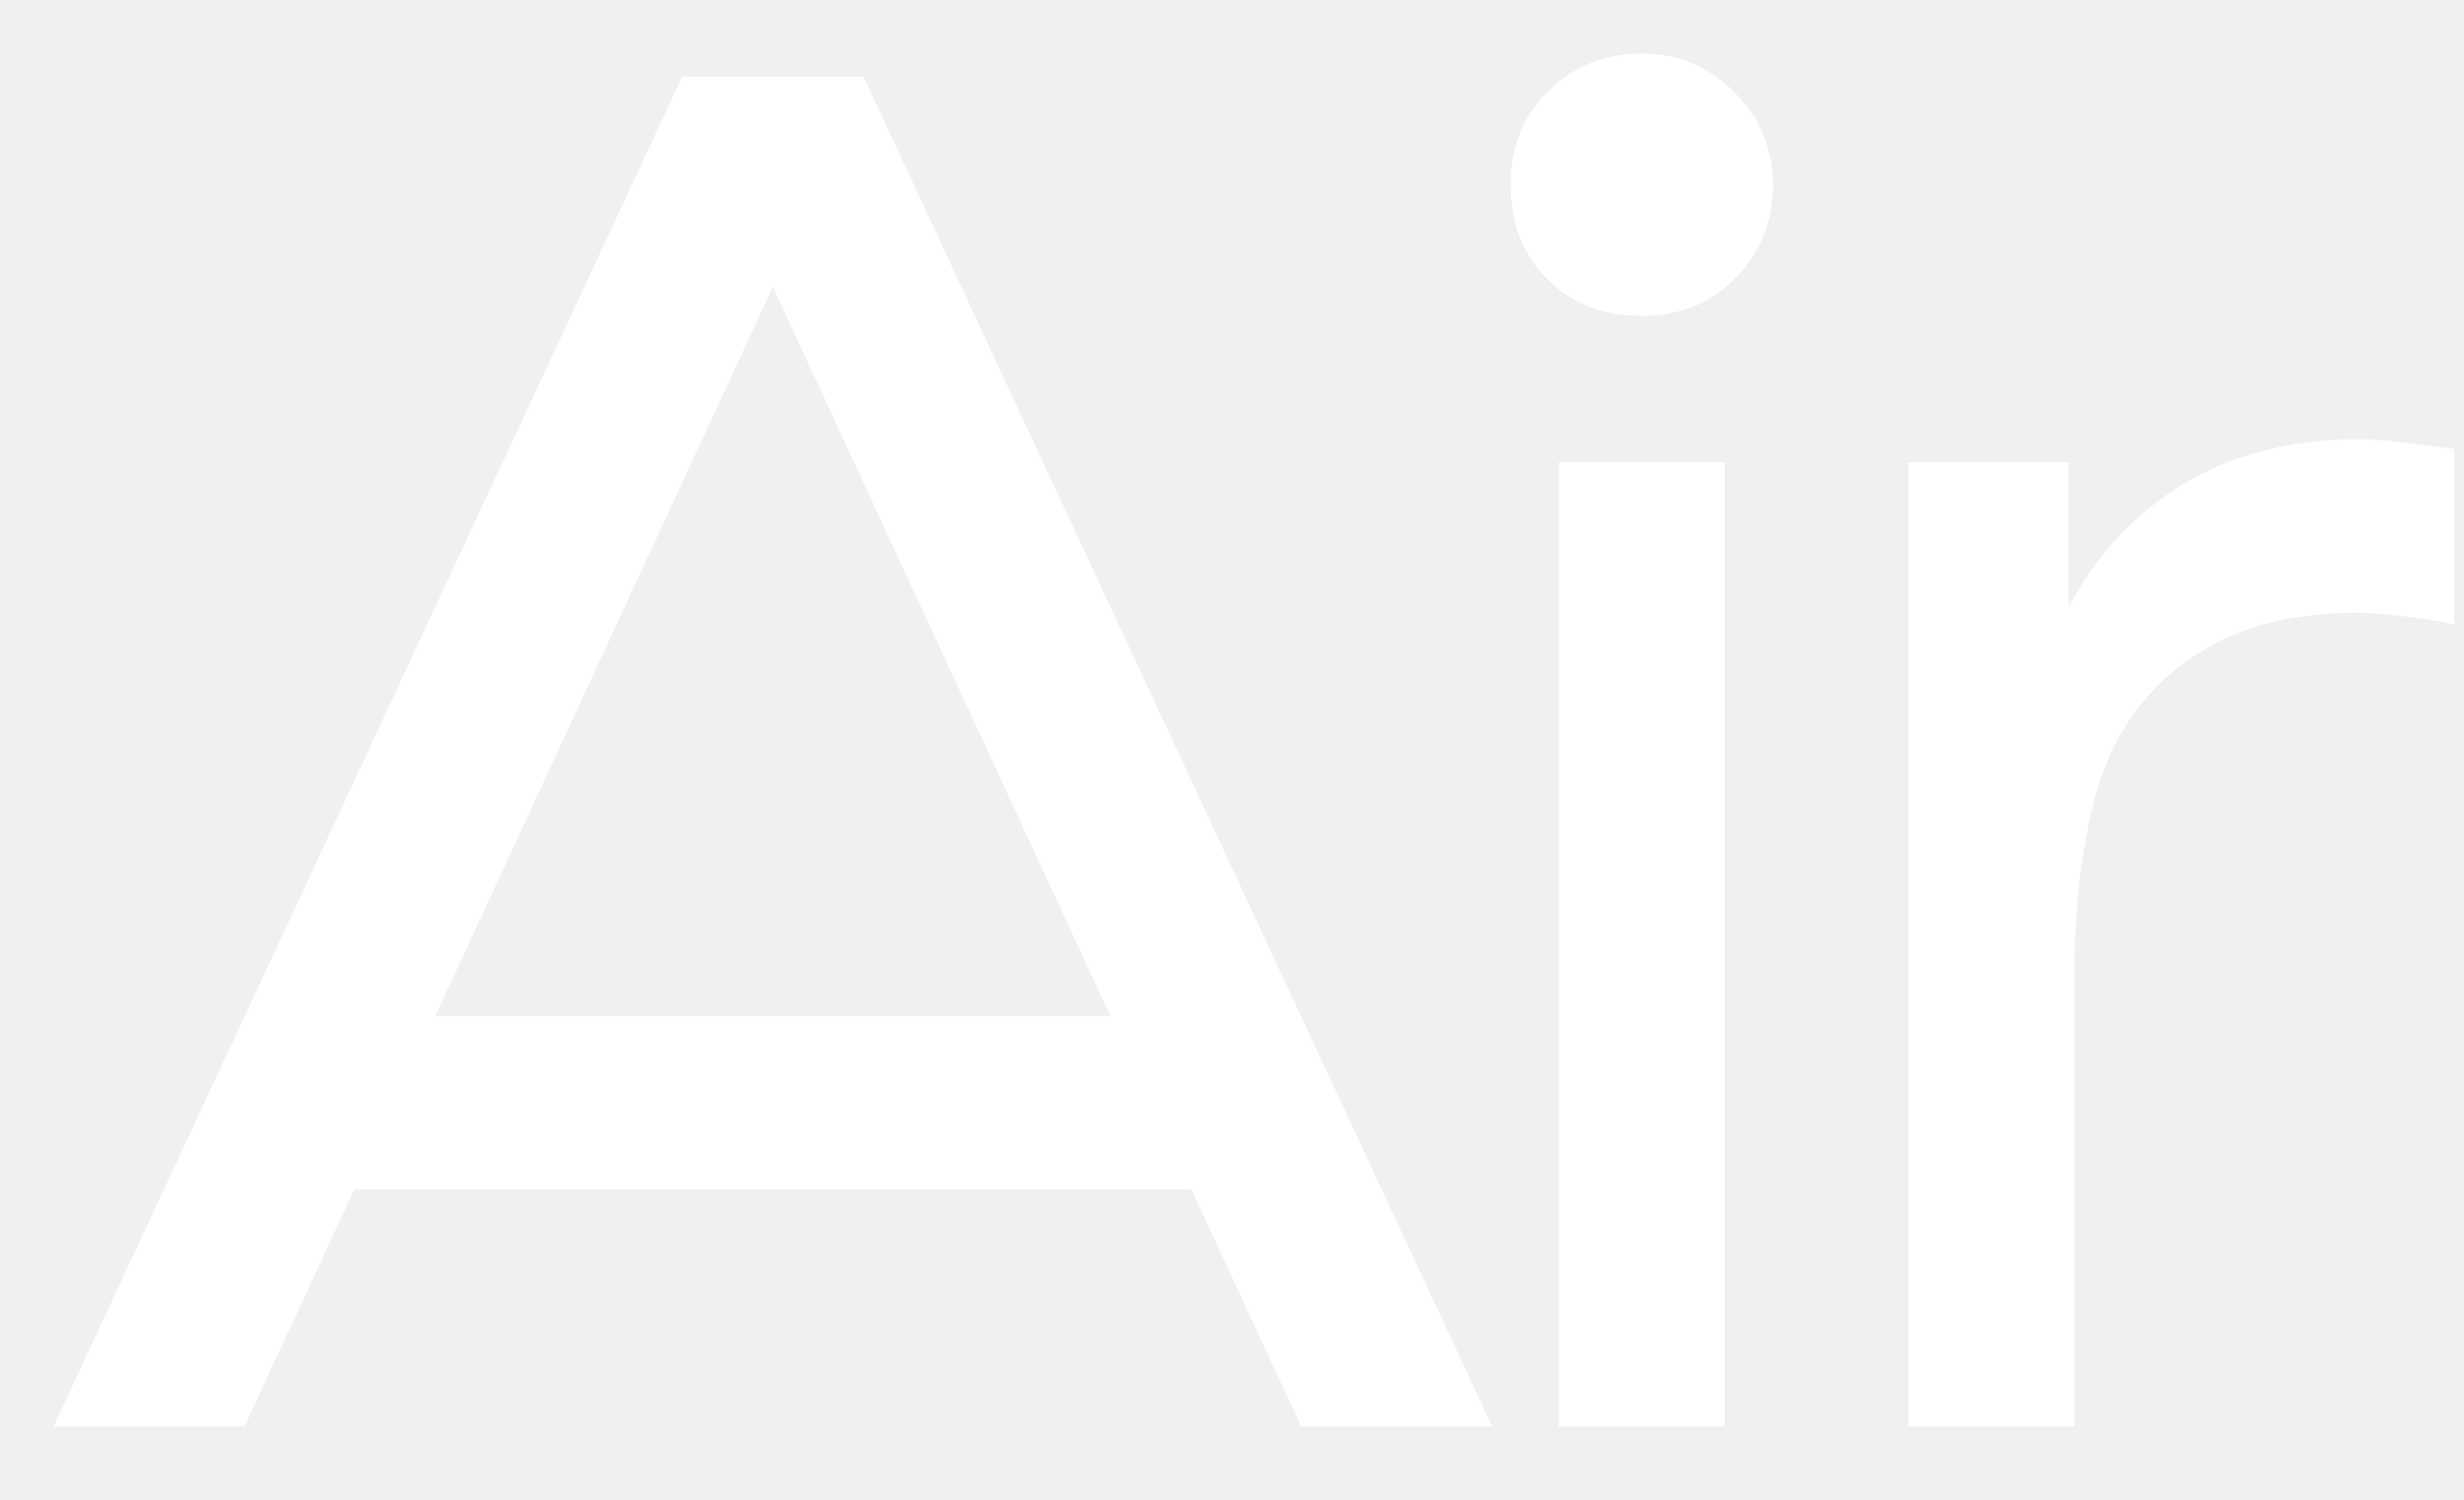
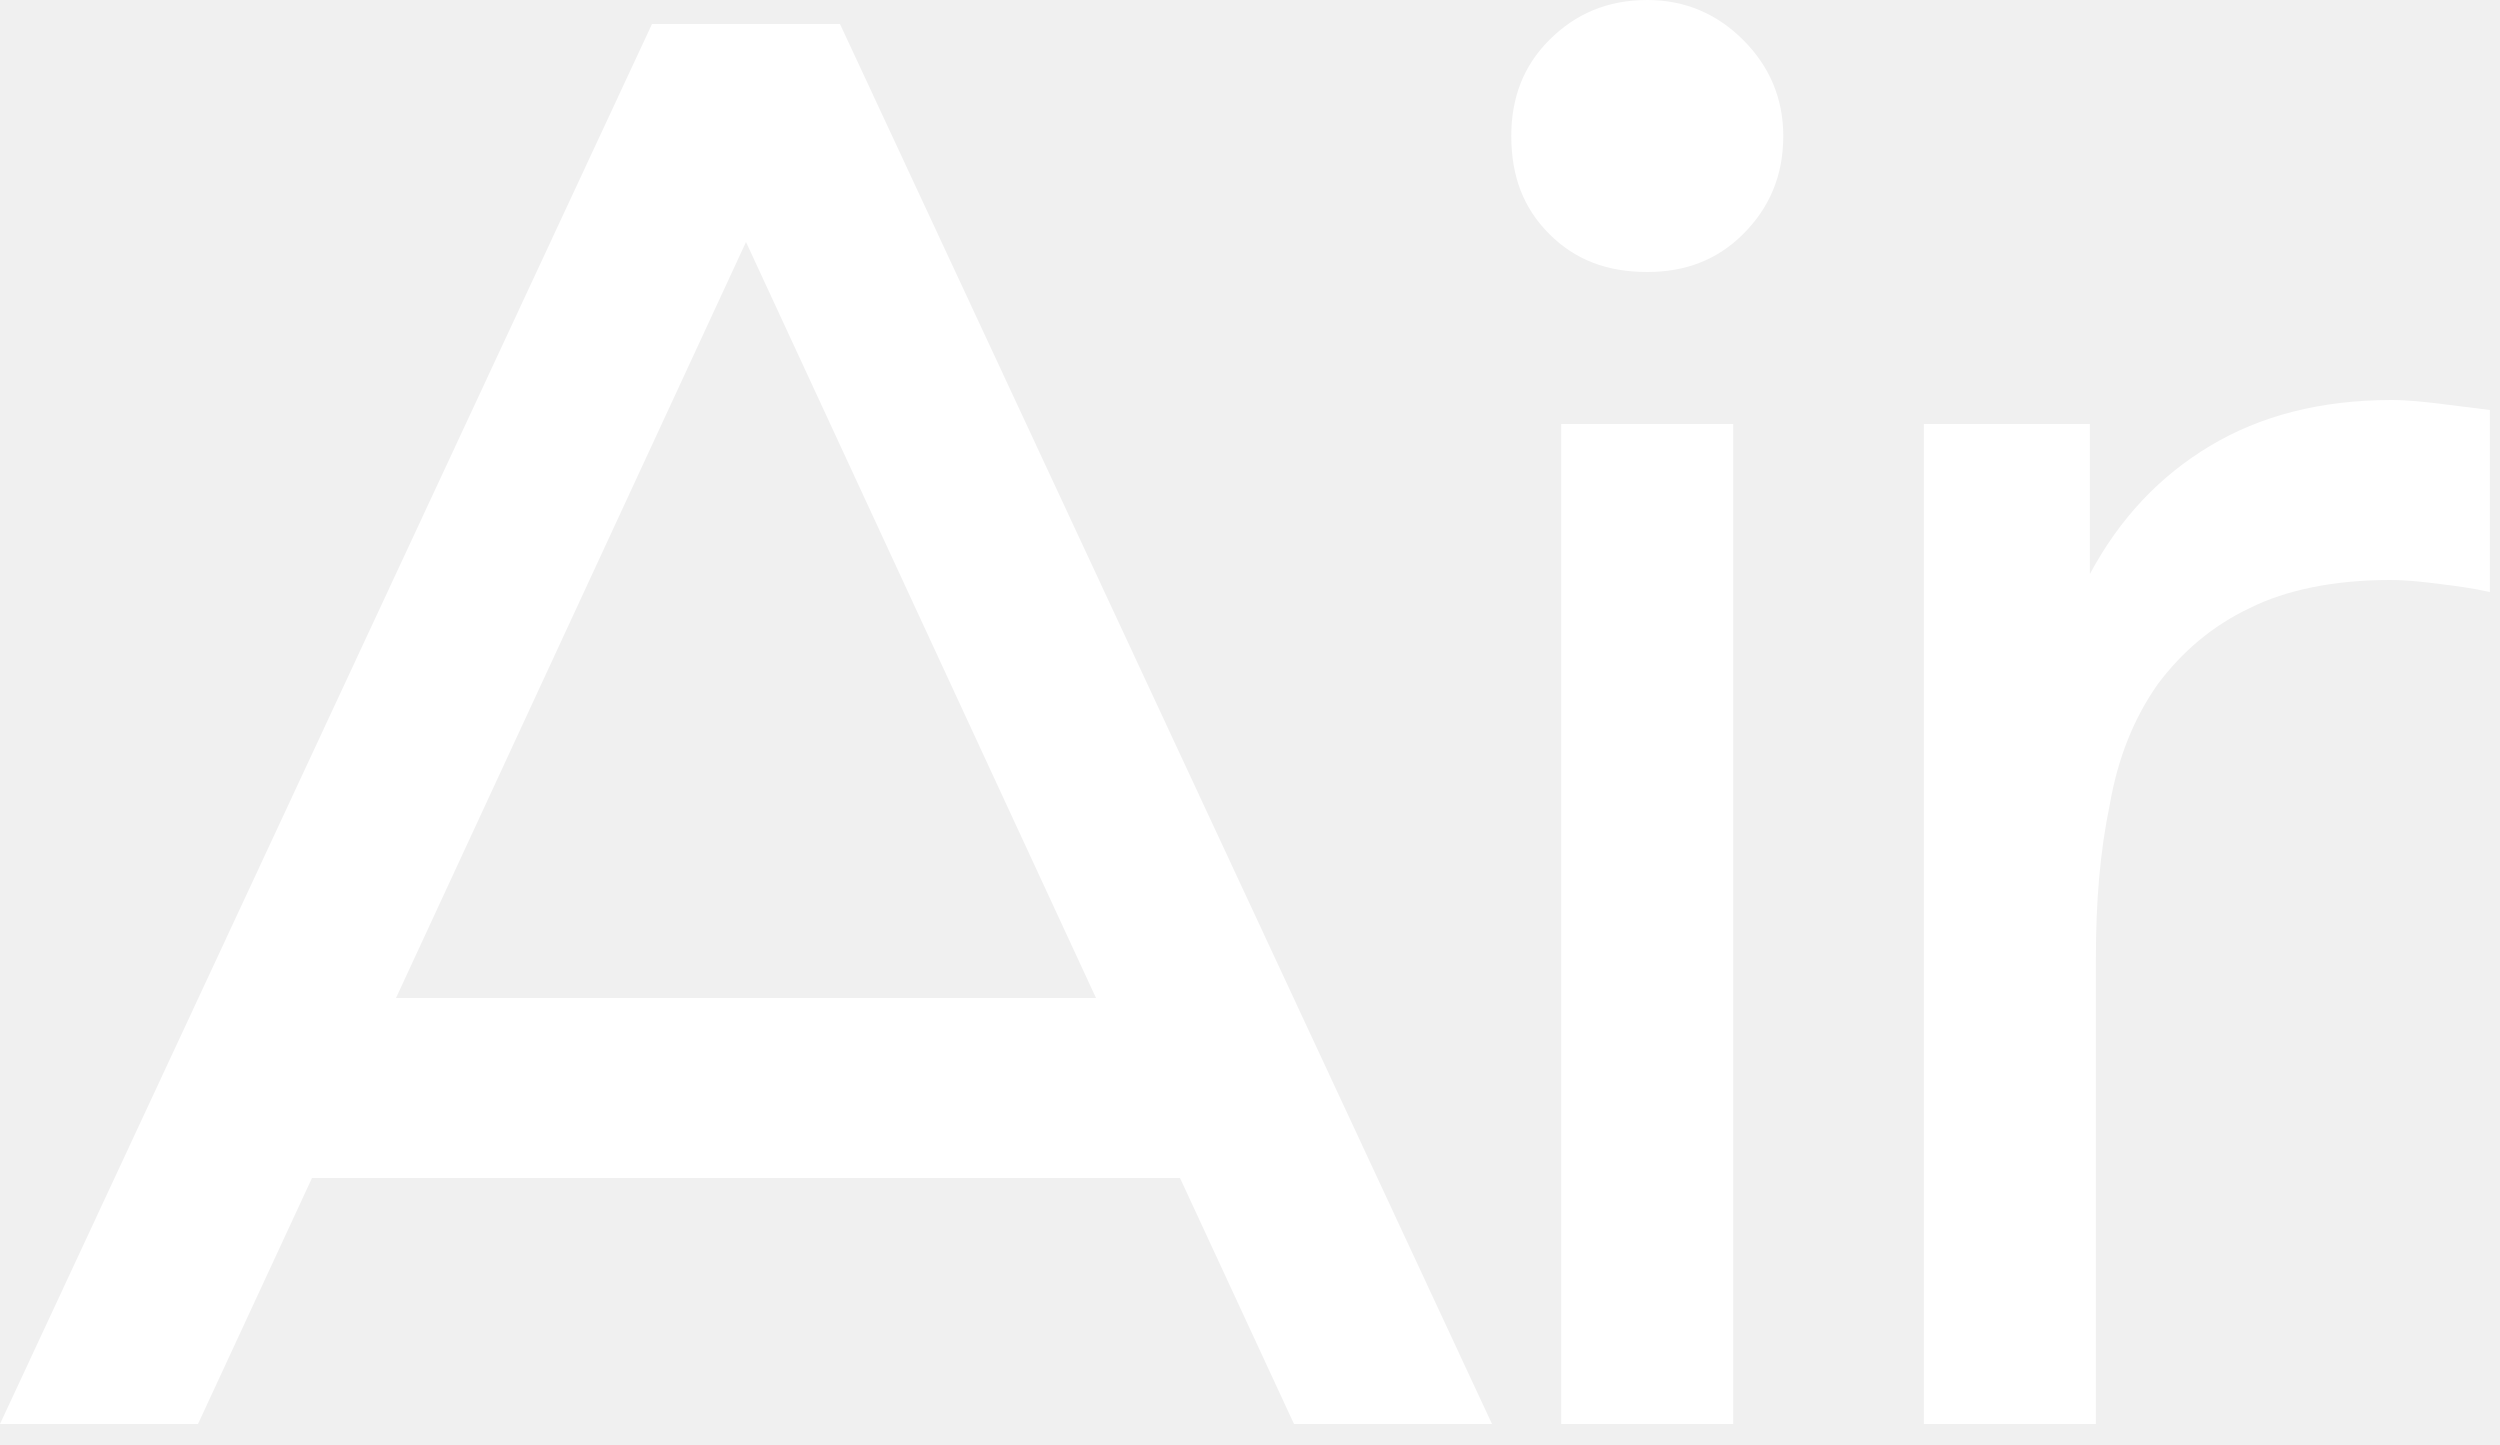
- <svg xmlns="http://www.w3.org/2000/svg" width="46" height="28" viewBox="0 0 46 28" fill="none">
-   <path d="M8.128 18.964L14.428 5.356L20.728 18.964H8.128ZM22.24 22.204L24.292 26.632H27.856L16.12 1.432H12.736L1 26.632H4.564L6.616 22.204H22.24Z" fill="white" />
-   <path d="M28.203 3.448C28.203 4.168 28.419 4.744 28.887 5.212C29.355 5.68 29.93 5.896 30.651 5.896C31.334 5.896 31.91 5.68 32.379 5.212C32.846 4.744 33.099 4.168 33.099 3.448C33.099 2.764 32.846 2.188 32.379 1.72C31.91 1.252 31.334 1 30.651 1C29.93 1 29.355 1.252 28.887 1.72C28.419 2.188 28.203 2.764 28.203 3.448ZM32.199 8.632H29.102V26.632H32.199V8.632Z" fill="white" />
-   <path d="M38.618 11.332V8.632H35.63V26.632H38.726V18.244C38.726 17.236 38.798 16.336 38.978 15.472C39.122 14.644 39.41 13.924 39.842 13.312C40.274 12.736 40.814 12.268 41.498 11.944C42.146 11.62 43.01 11.44 44.018 11.44C44.342 11.44 44.63 11.476 44.918 11.512C45.206 11.548 45.494 11.584 45.818 11.656V8.38C45.53 8.344 45.242 8.308 44.954 8.272C44.666 8.236 44.342 8.2 44.054 8.2C42.758 8.2 41.678 8.488 40.778 9.028C39.878 9.568 39.158 10.324 38.618 11.332Z" fill="white" />
+ <svg xmlns="http://www.w3.org/2000/svg" width="45" height="26" viewBox="0 0 45 26" fill="none">
+   <path d="M7.128 17.964L13.428 4.356L19.728 17.964H7.128ZM21.24 21.204L23.292 25.632H26.856L15.12 0.432H11.736L0 25.632H3.564L5.616 21.204H21.24Z" fill="white" />
+   <path d="M27.203 2.448C27.203 3.168 27.419 3.744 27.887 4.212C28.355 4.68 28.93 4.896 29.651 4.896C30.334 4.896 30.91 4.68 31.378 4.212C31.846 3.744 32.099 3.168 32.099 2.448C32.099 1.764 31.846 1.188 31.378 0.72C30.91 0.252 30.334 0 29.651 0C28.93 0 28.355 0.252 27.887 0.72C27.419 1.188 27.203 1.764 27.203 2.448ZM31.198 7.632H28.102V25.632H31.198V7.632Z" fill="white" />
+   <path d="M37.618 10.332V7.632H34.63V25.632H37.726V17.244C37.726 16.236 37.798 15.336 37.978 14.472C38.122 13.644 38.41 12.924 38.842 12.312C39.274 11.736 39.814 11.268 40.498 10.944C41.146 10.62 42.01 10.44 43.018 10.44C43.342 10.44 43.63 10.476 43.918 10.512C44.206 10.548 44.494 10.584 44.818 10.656V7.38C44.53 7.344 44.242 7.308 43.954 7.272C43.666 7.236 43.342 7.2 43.054 7.2C41.758 7.2 40.678 7.488 39.778 8.028C38.878 8.568 38.158 9.324 37.618 10.332Z" fill="white" />
</svg>
